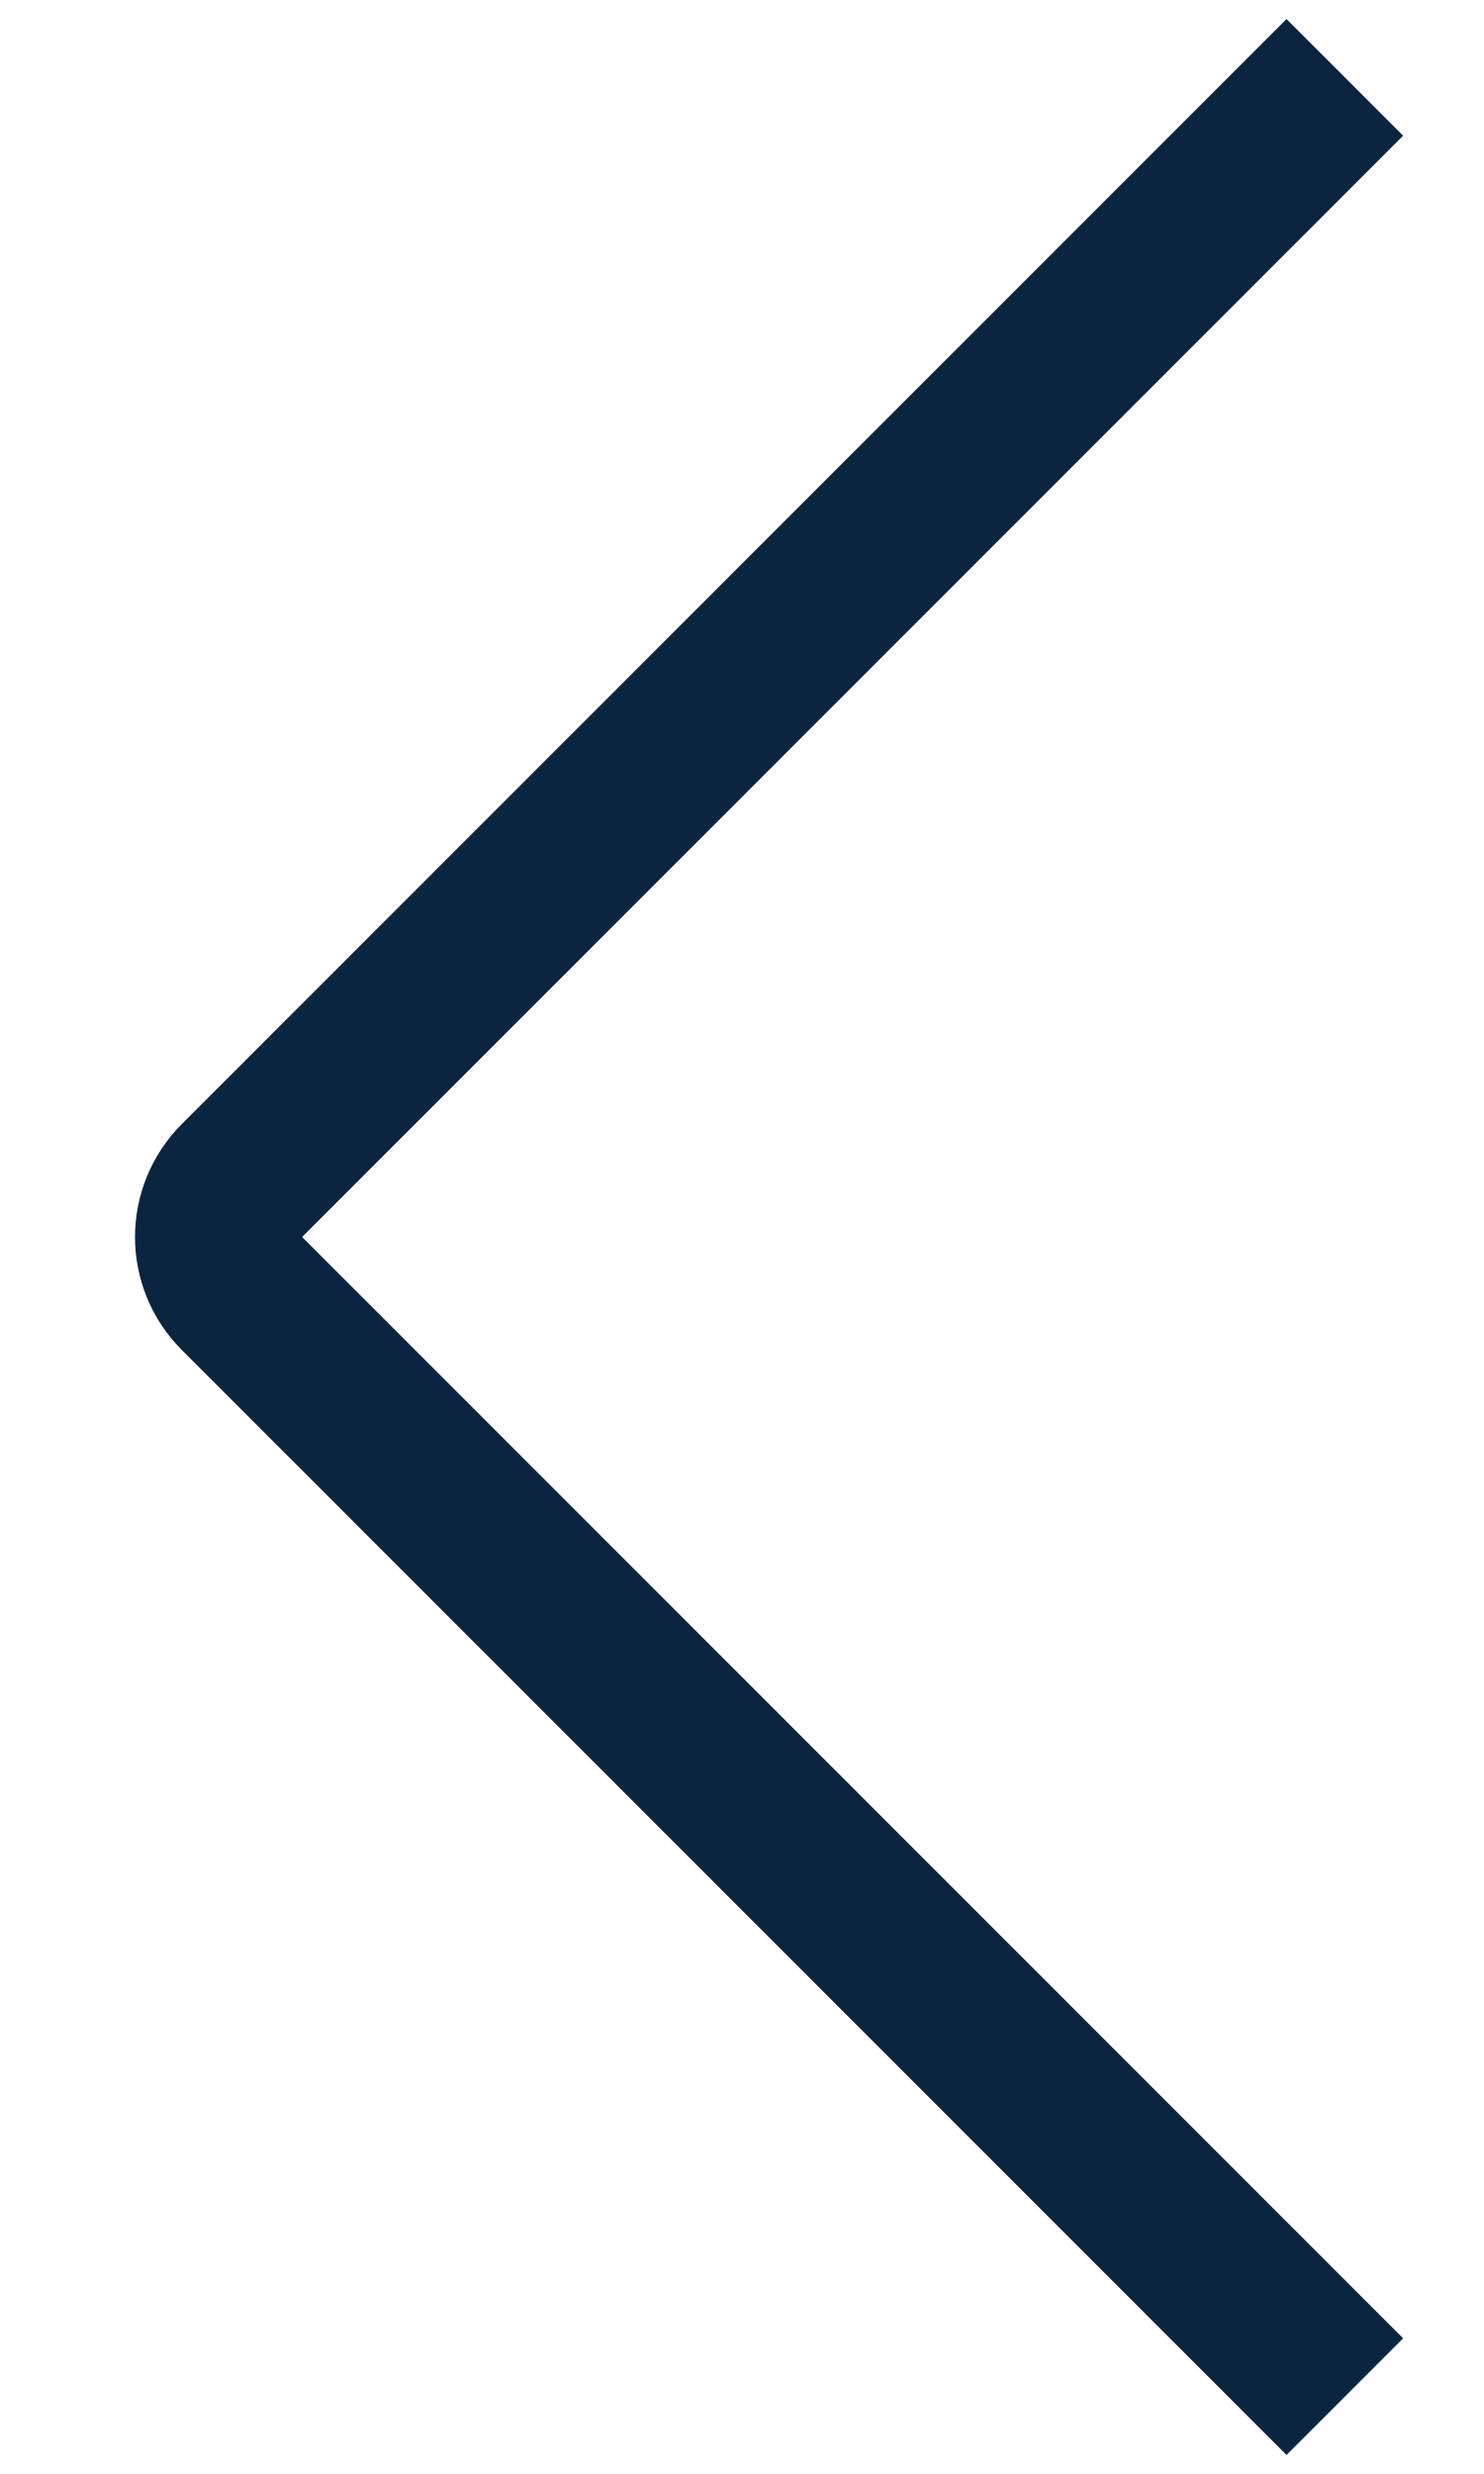
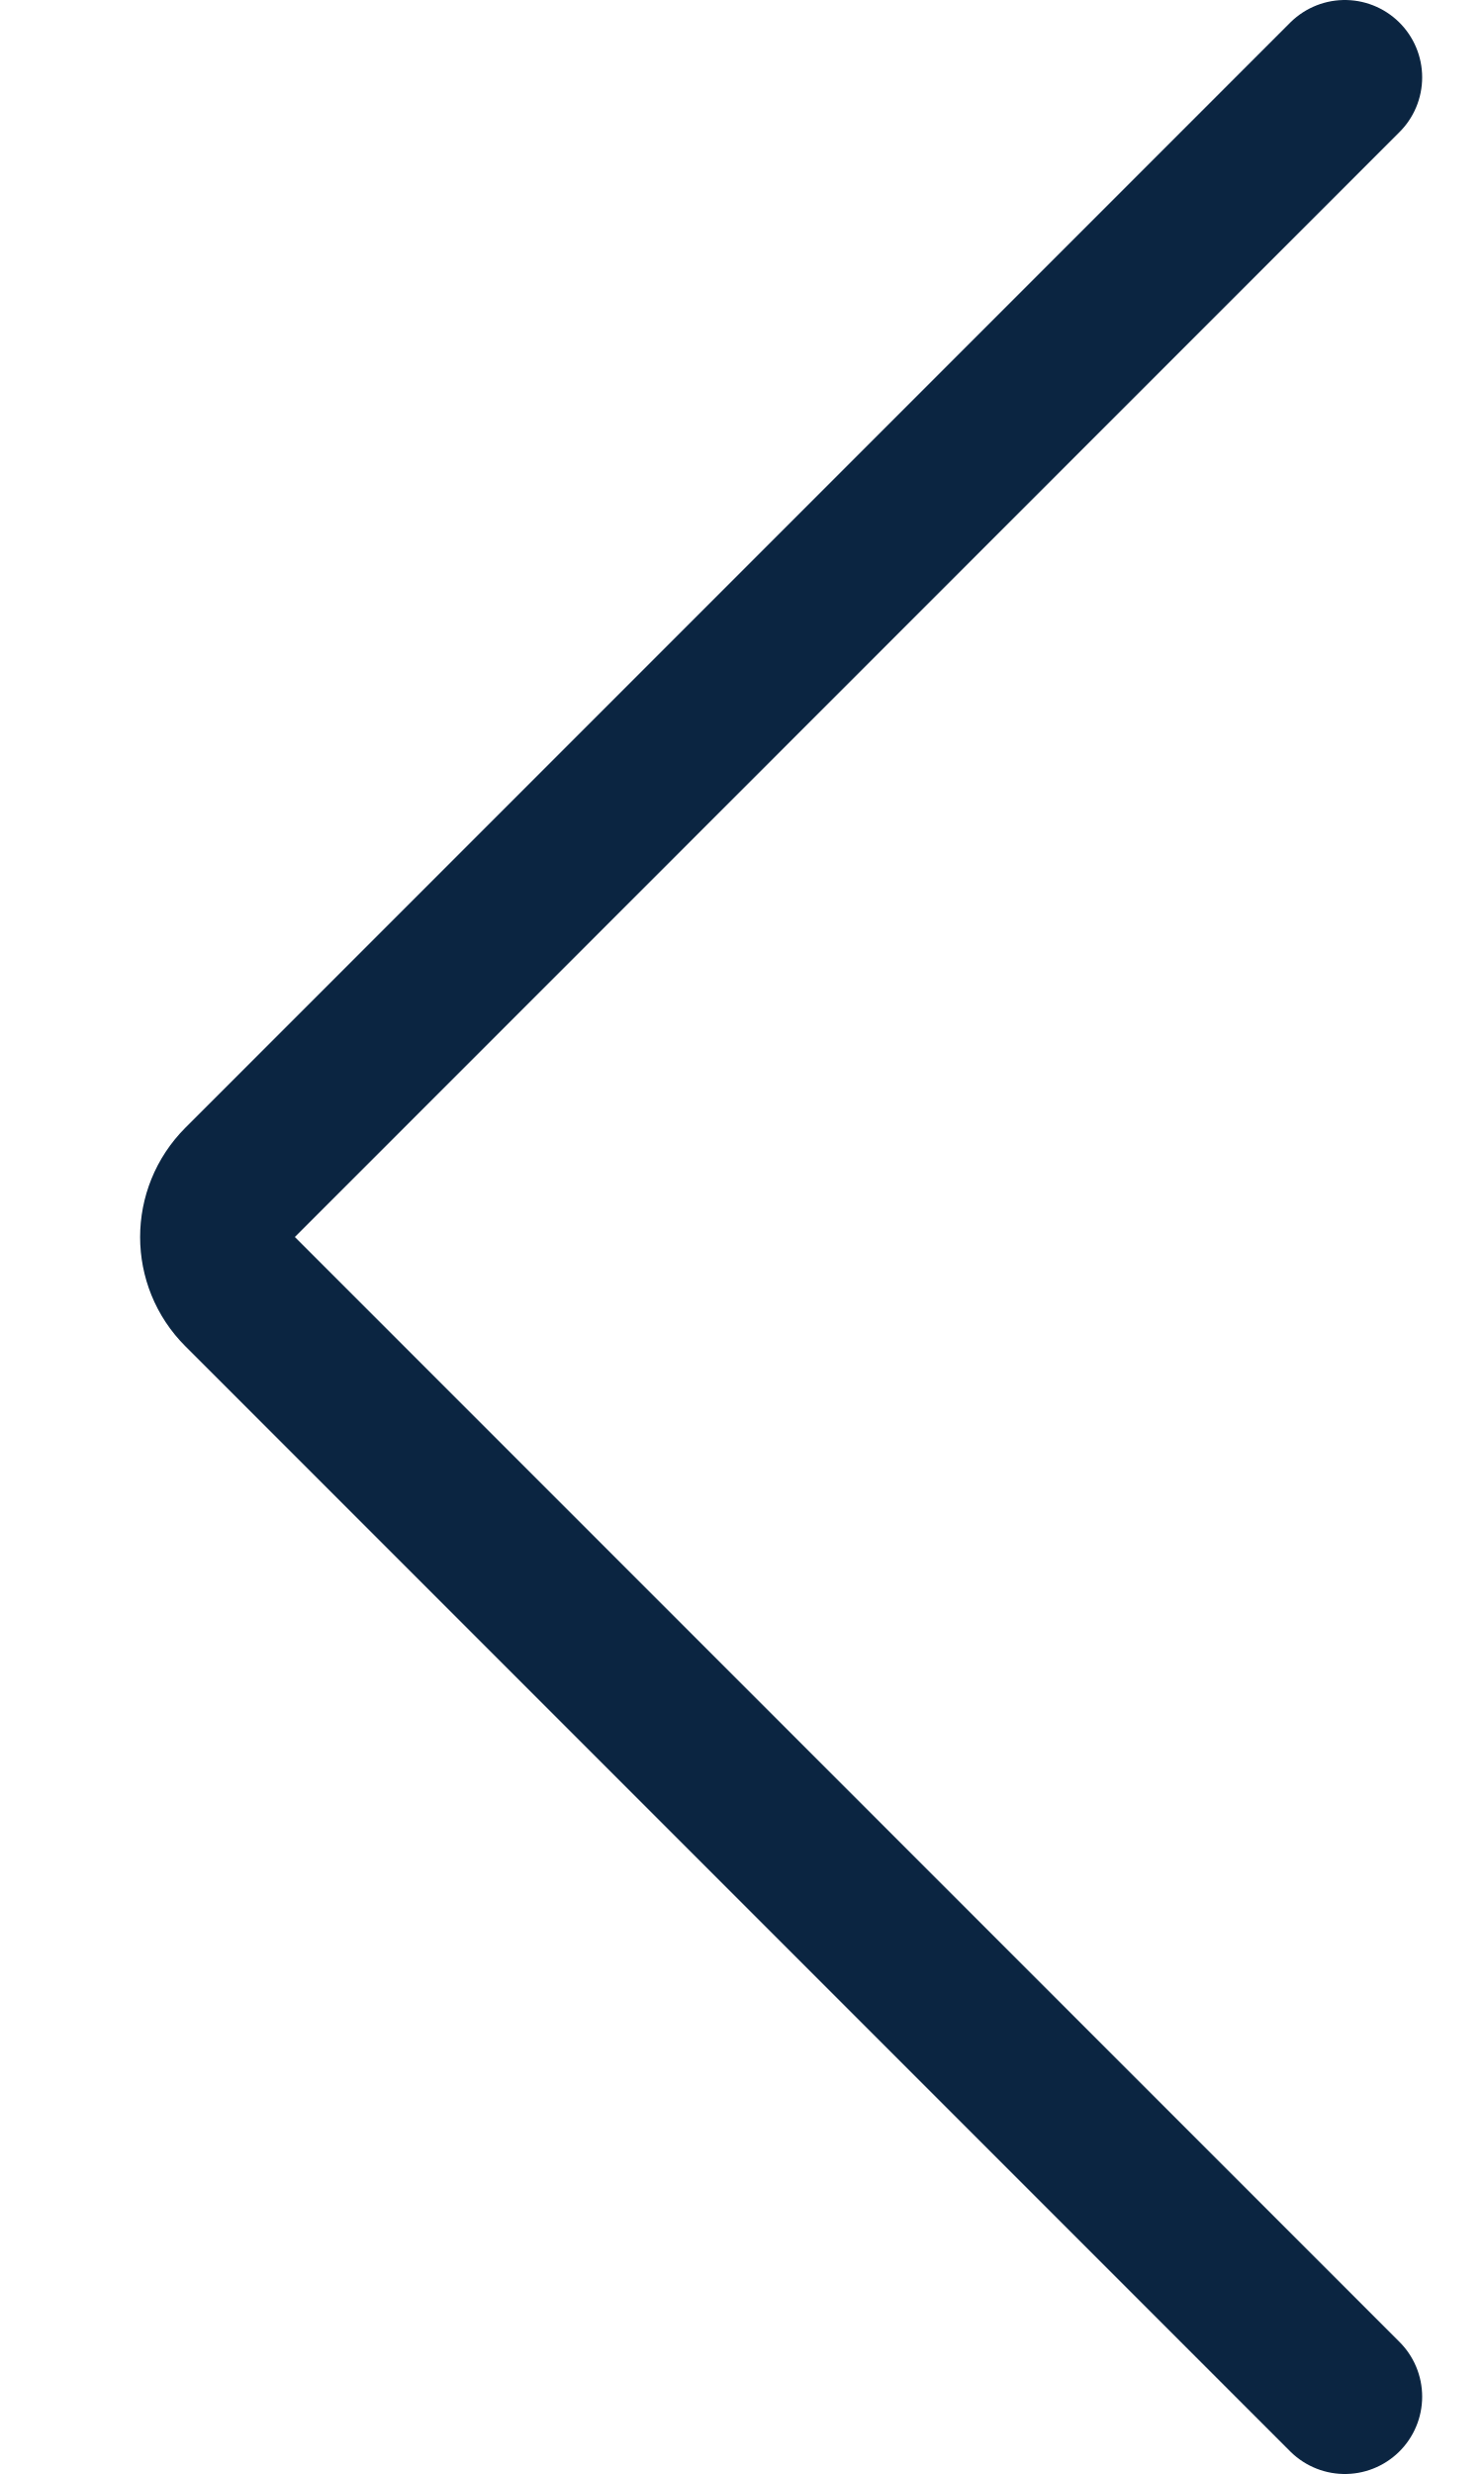
<svg xmlns="http://www.w3.org/2000/svg" width="9" height="15" viewBox="0 0 9 15" fill="none">
-   <path d="M8.156 14.531L1.456 7.831C1.273 7.649 1.273 7.352 1.456 7.169L1.456 7.169L8.156 0.469" stroke="#0B2541" strokeWidth="0.938" strokeLinecap="round" strokeLinejoin="round" />
+   <path d="M8.156 14.531L1.456 7.831C1.273 7.649 1.273 7.352 1.456 7.169L1.456 7.169L8.156 0.469" stroke="#0B2541" stroke-width="0.938" stroke-linecap="round" stroke-linejoin="round" />
</svg>
